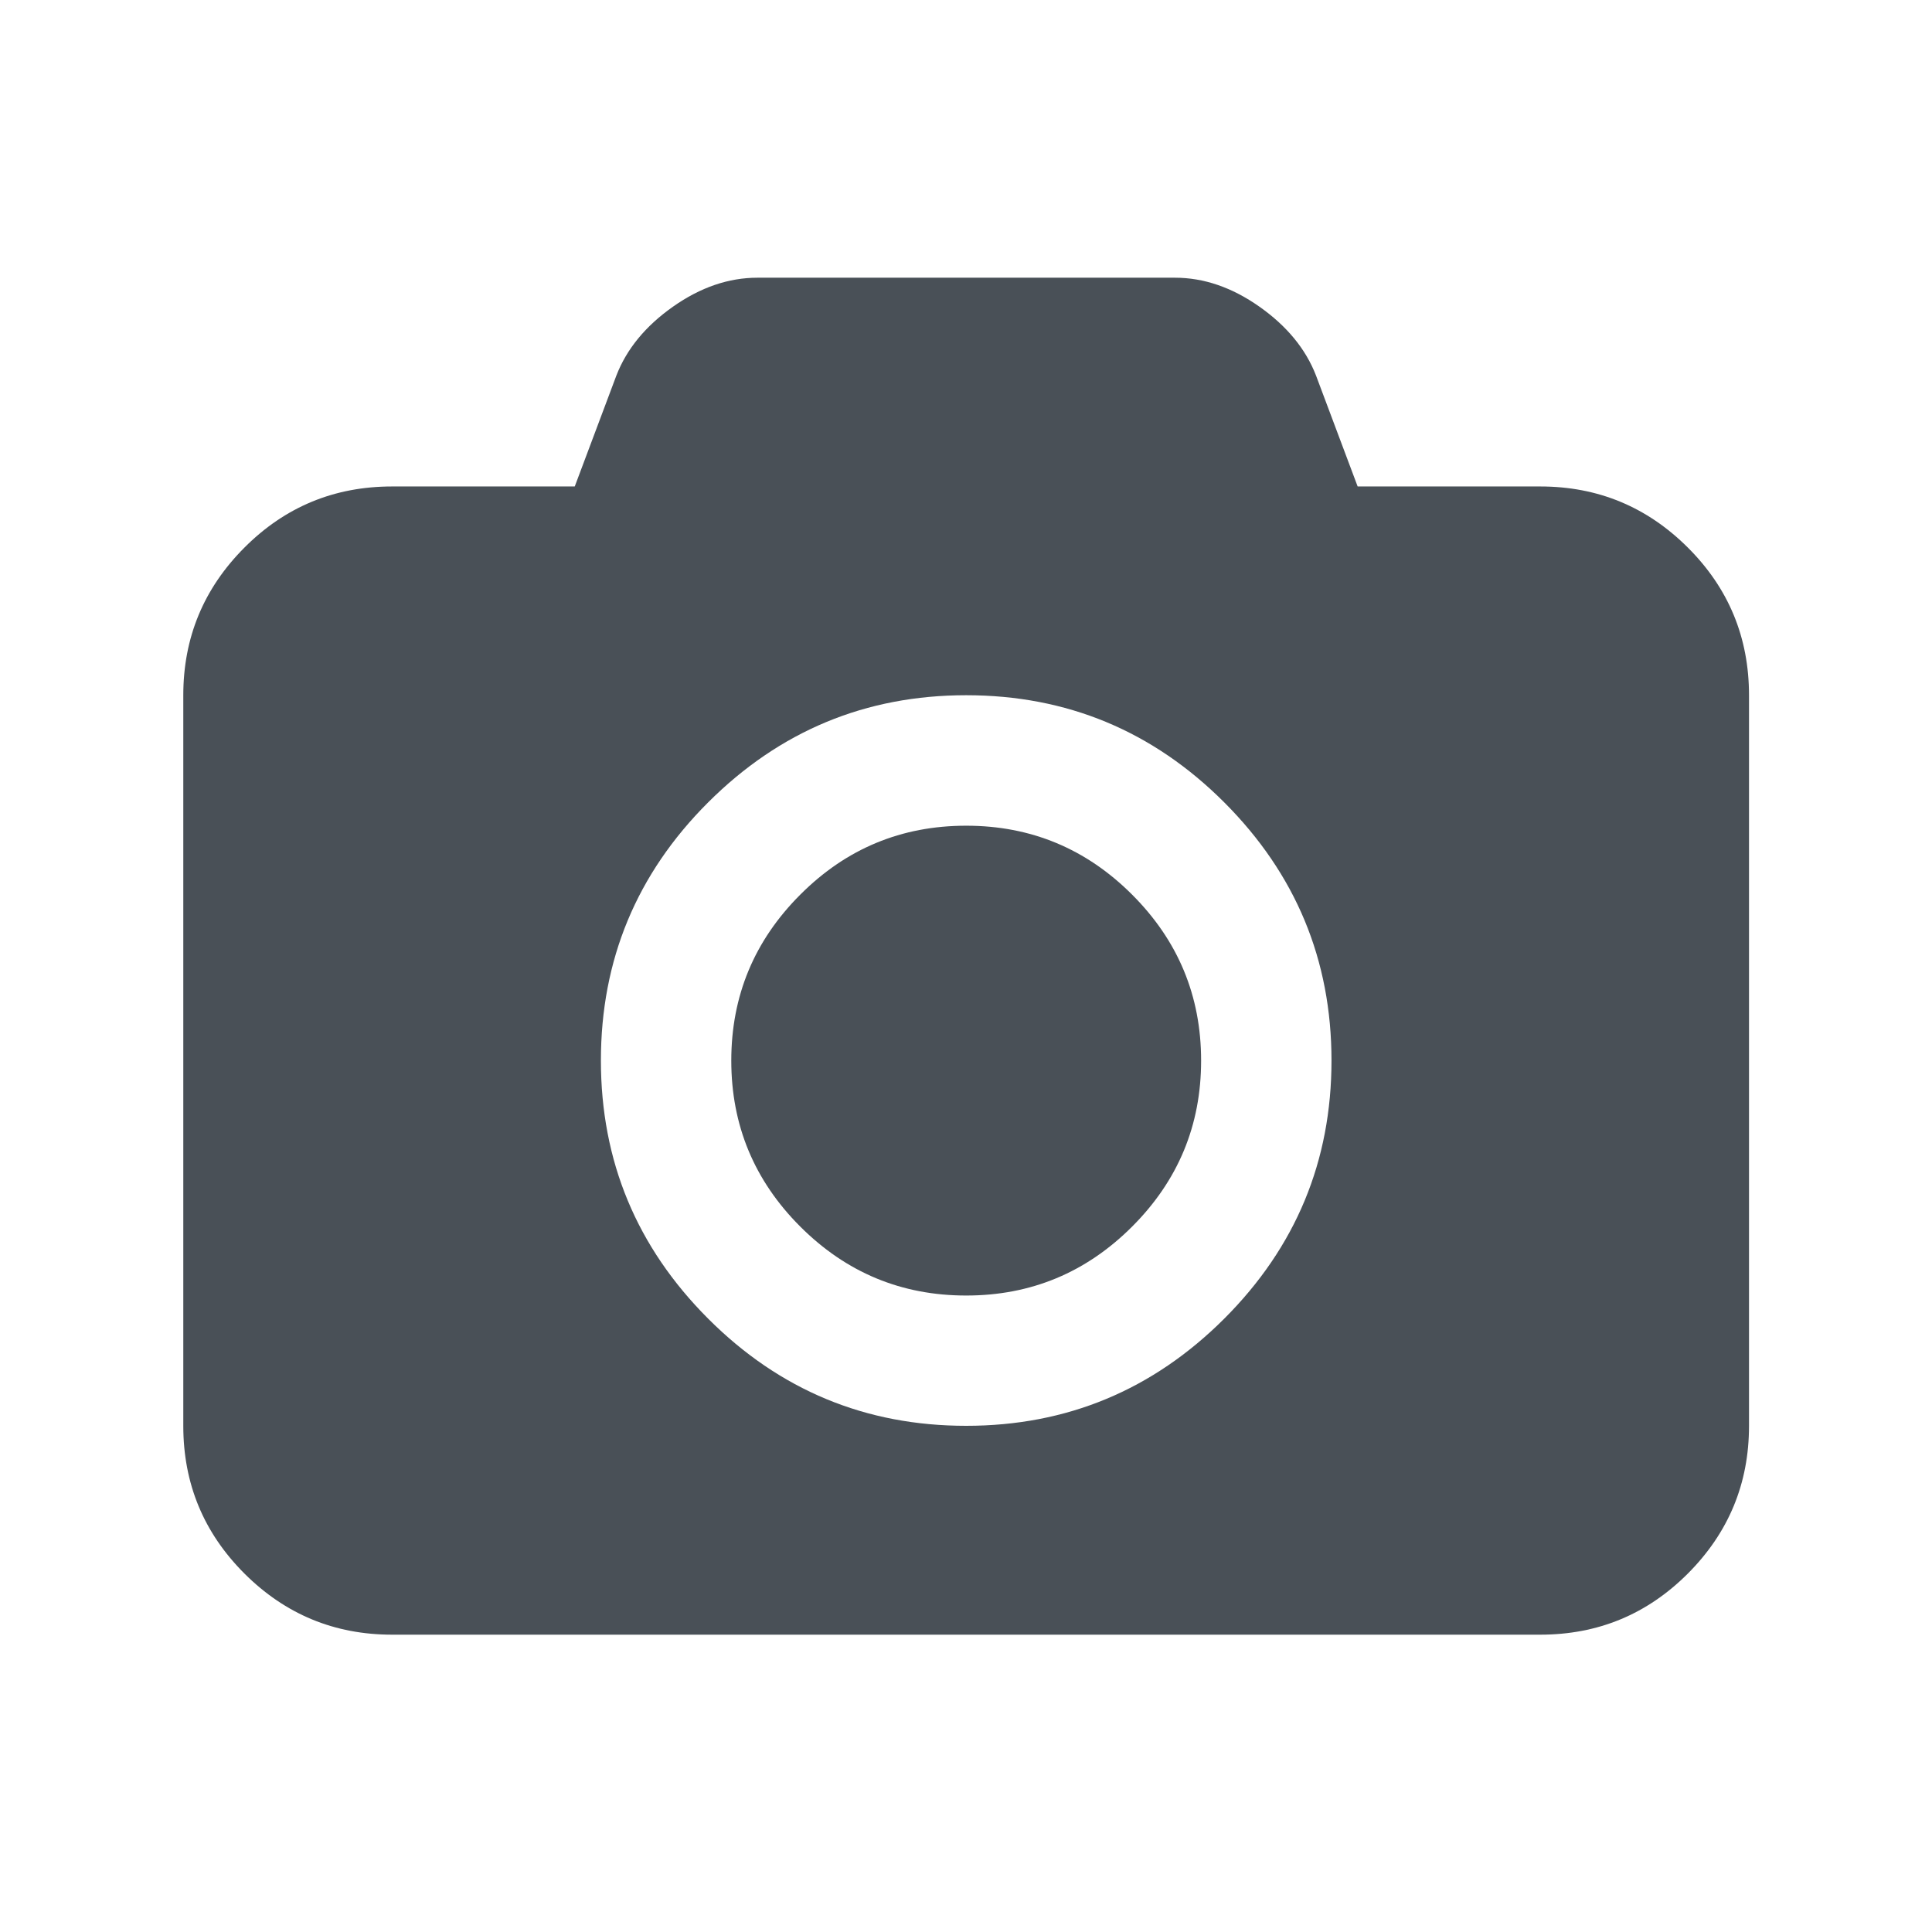
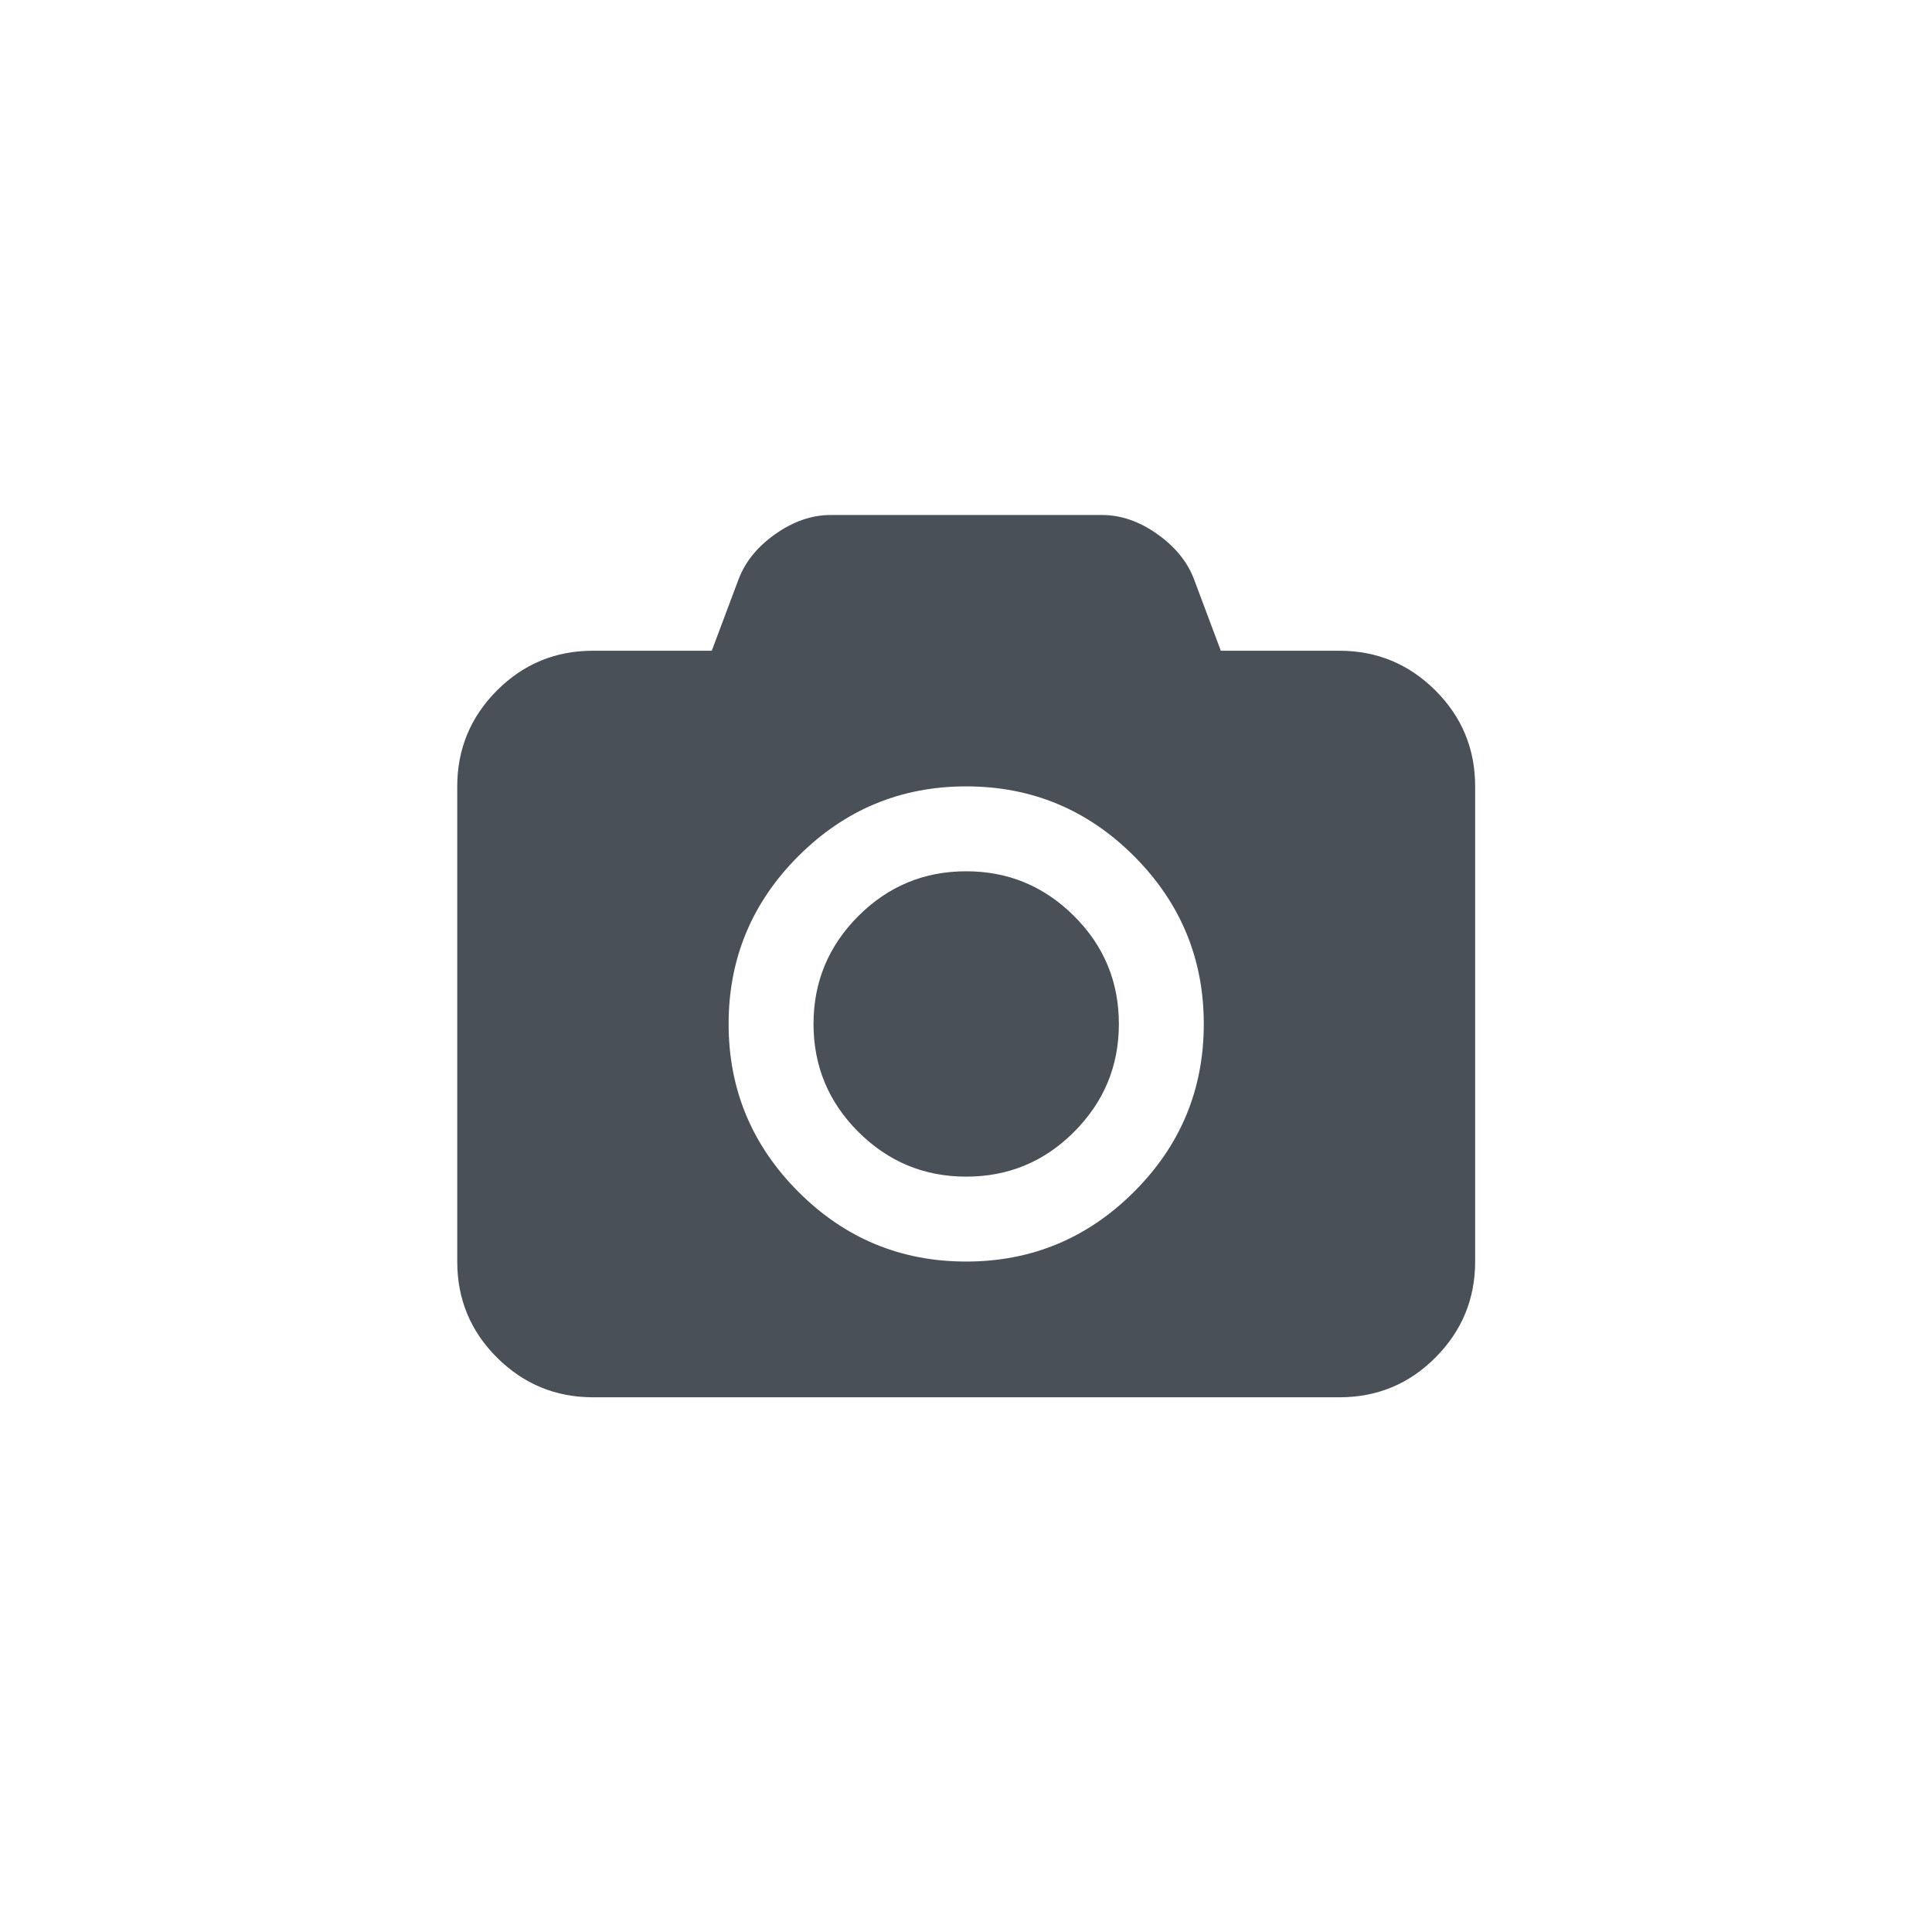
<svg xmlns="http://www.w3.org/2000/svg" version="1.1" id="Layer_1" x="0px" y="0px" viewBox="0 0 1950 1950" style="enable-background:new 0 0 1950 1950;" xml:space="preserve">
  <style type="text/css">
	.st0{fill:#495057;}
</style>
-   <path class="st0" d="M975.2,833.4c65.3,0,121.1,23.2,167.5,69.6c46.4,46.4,69.6,102.2,69.6,167.5c0,65.3-23.2,121.1-69.6,167.5  c-46.4,46.4-102.2,69.6-167.5,69.6s-121.1-23.2-167.5-69.6c-46.4-46.4-69.6-102.2-69.6-167.5s23.2-121.1,69.6-167.5  C854.1,856.5,909.9,833.4,975.2,833.4 M1554.6,491c58.2,0,107.8,20.6,149,61.7s61.7,90.8,61.7,149v737.5c0,58.2-20.6,107.8-61.7,149  c-41.2,41.2-90.8,61.7-149,61.7H395.7c-58.2,0-107.8-20.6-149-61.7c-41.2-41.2-61.7-90.8-61.7-149V701.7c0-58.2,20.6-107.8,61.7-149  s90.8-61.7,149-61.7h184.4l42-111.9c10.4-26.9,29.5-50.1,57.2-69.6c27.7-19.5,56.1-29.2,85.2-29.2h421.4c29.1,0,57.5,9.7,85.2,29.2  c27.7,19.5,46.8,42.7,57.2,69.6l42,111.9H1554.6 M975.2,1439.1c101.5,0,188.3-36.1,260.5-108.2c72.2-72.2,108.2-159,108.2-260.5  c0-101.5-36.1-188.3-108.2-260.5c-72.2-72.2-159-108.2-260.5-108.2s-188.3,36.1-260.5,108.2s-108.2,159-108.2,260.5  c0,101.5,36.1,188.3,108.2,260.5C786.8,1403.1,873.7,1439.1,975.2,1439.1" />
+   <path class="st0" d="M975.2,879.4c42.5,0,78.7,15.1,108.9,45.2s45.2,66.4,45.2,108.9s-15.1,78.7-45.2,108.9s-66.4,45.2-108.9,45.2  c-42.5,0-78.7-15.1-108.9-45.2c-30.1-30.1-45.2-66.4-45.2-108.9c0-42.5,15.1-78.7,45.2-108.9C896.4,894.5,932.7,879.4,975.2,879.4   M1351.9,656.8c37.8,0,70.1,13.4,96.9,40.1c26.8,26.8,40.1,59,40.1,96.9v479.5c0,37.8-13.4,70.1-40.1,96.9s-59,40.1-96.9,40.1H598.5  c-37.8,0-70.1-13.4-96.9-40.1s-40.1-59-40.1-96.9V793.8c0-37.8,13.4-70.1,40.1-96.9c26.8-26.8,59-40.1,96.9-40.1h119.9l27.3-72.8  c6.8-17.5,19.2-32.6,37.2-45.2s36.5-19,55.4-19h274c18.9,0,37.4,6.3,55.4,19s30.4,27.7,37.2,45.2l27.3,72.8H1351.9 M975.2,1273.3  c66,0,122.4-23.5,169.4-70.4s70.4-103.4,70.4-169.4s-23.5-122.4-70.4-169.4c-46.9-46.9-103.4-70.4-169.4-70.4  s-122.4,23.5-169.4,70.4c-46.9,46.9-70.4,103.4-70.4,169.4s23.5,122.4,70.4,169.4S909.2,1273.3,975.2,1273.3" />
</svg>
